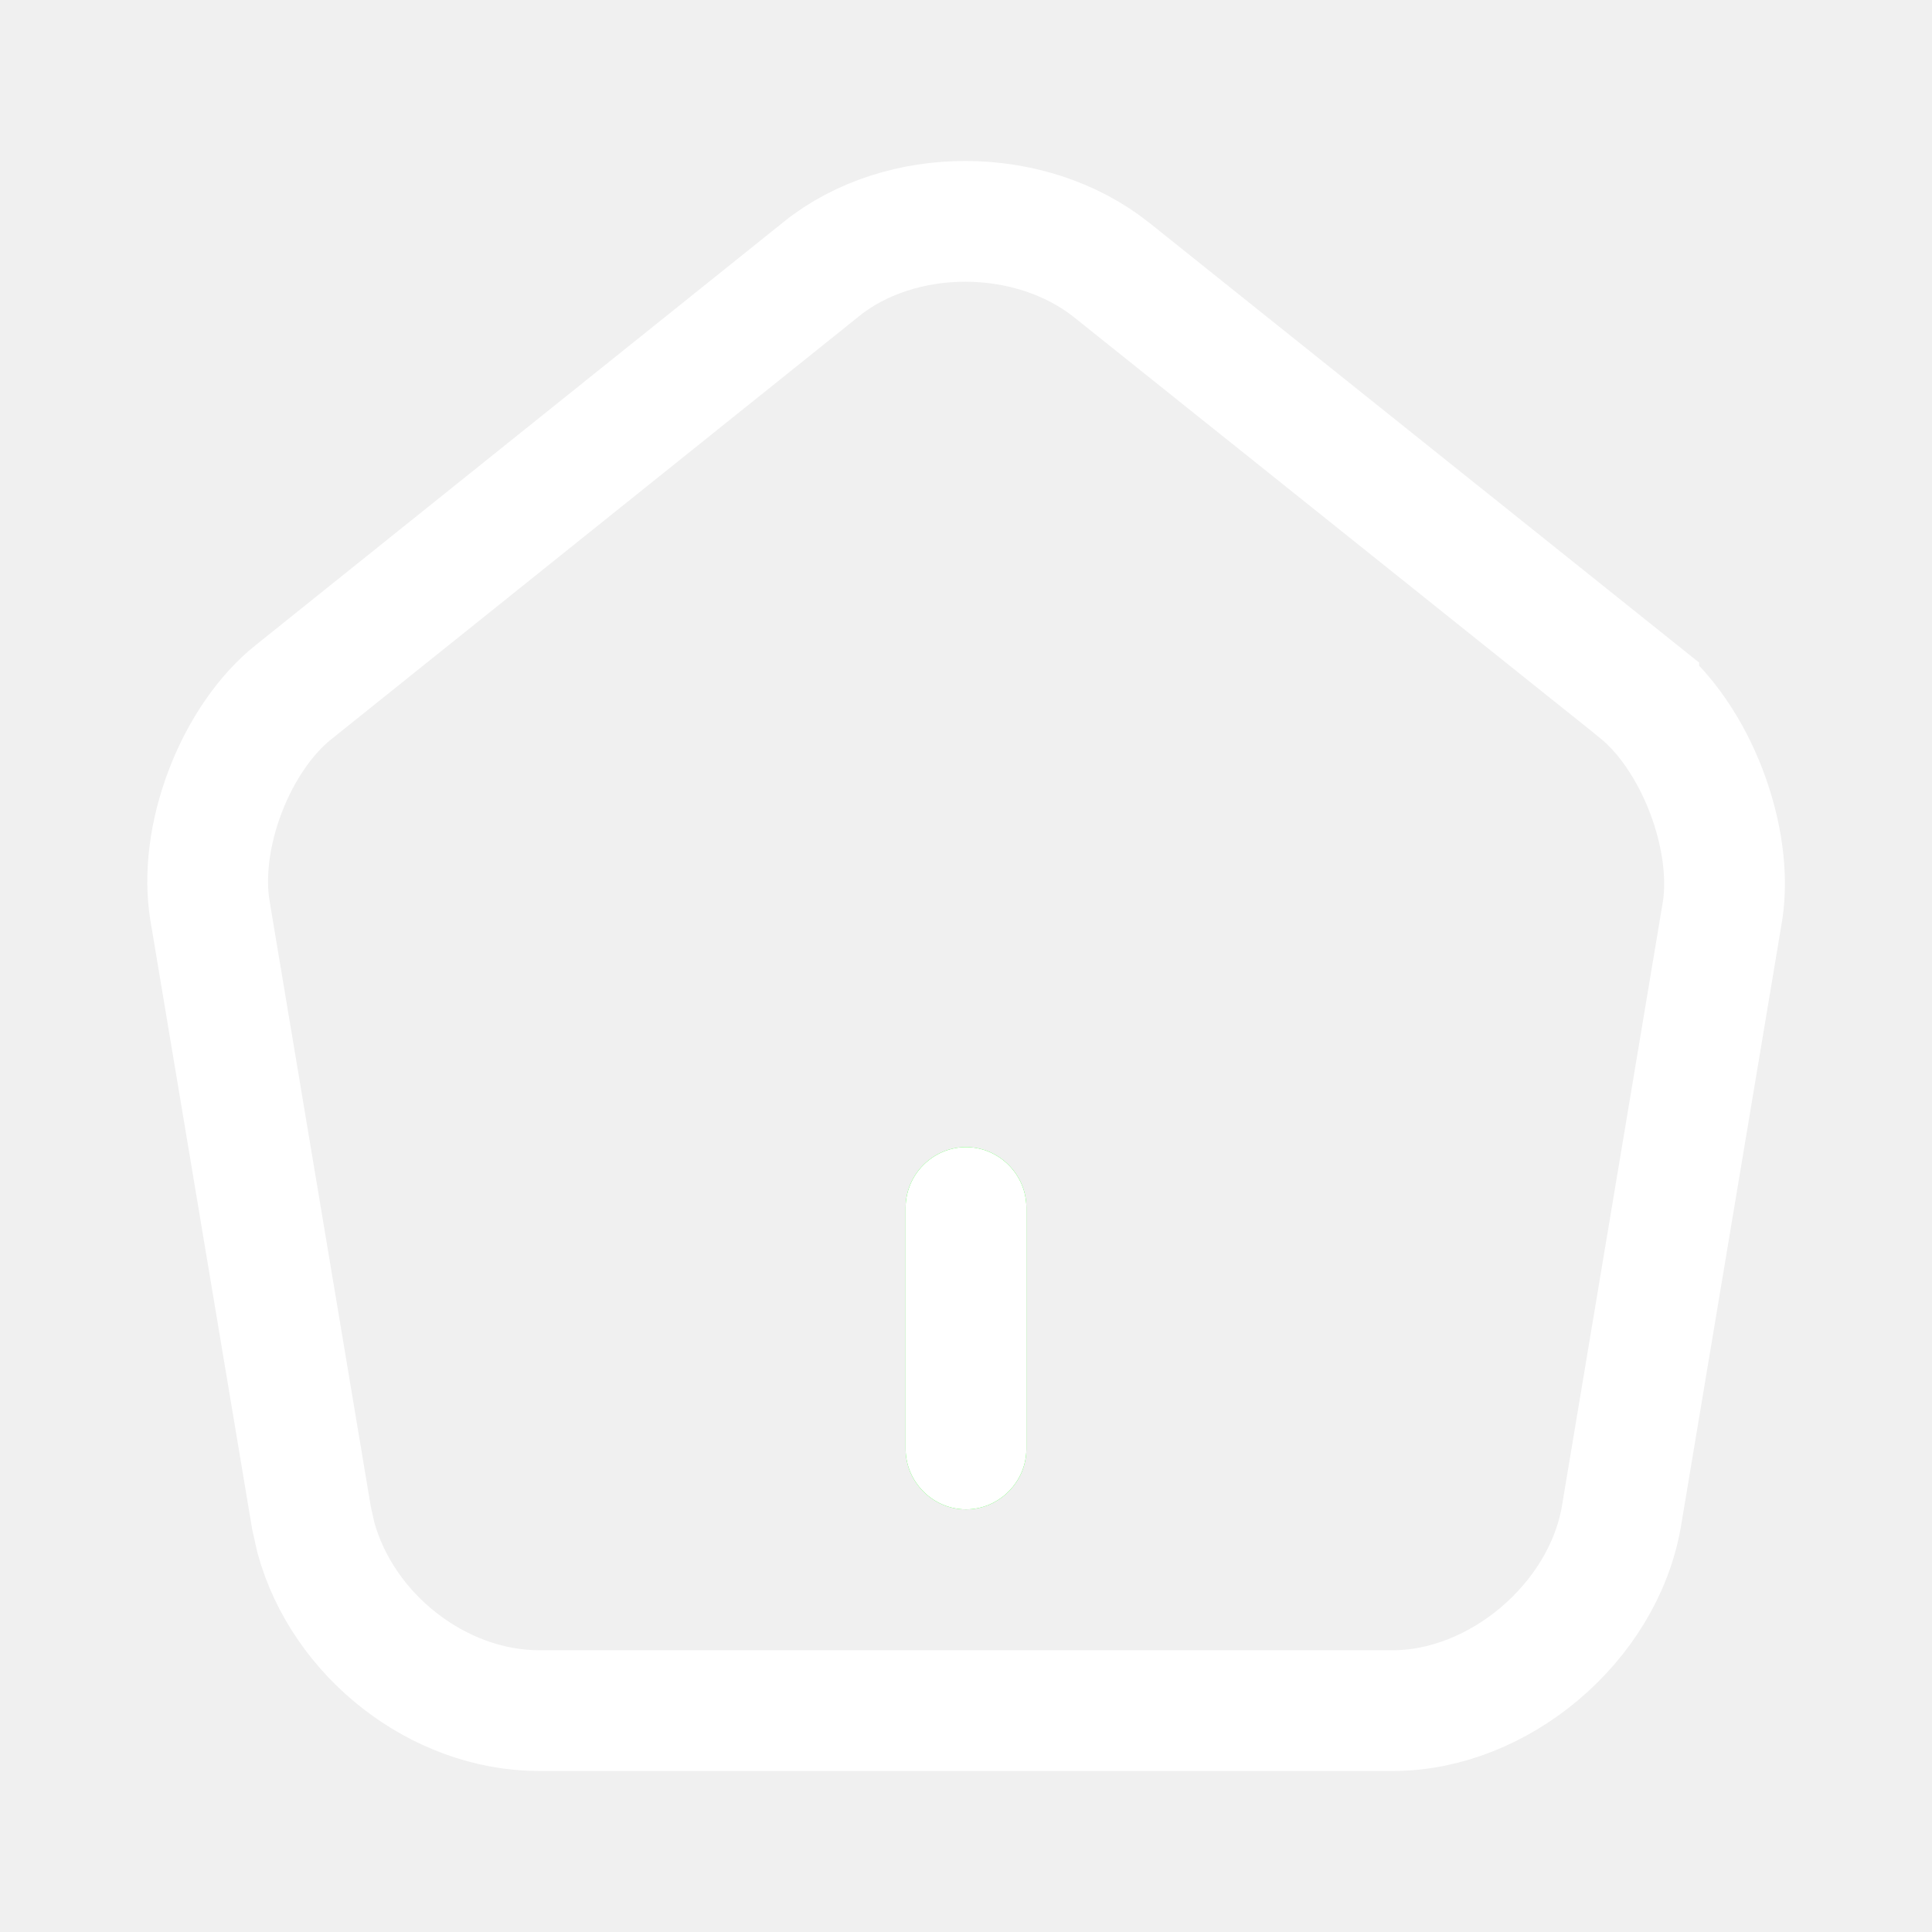
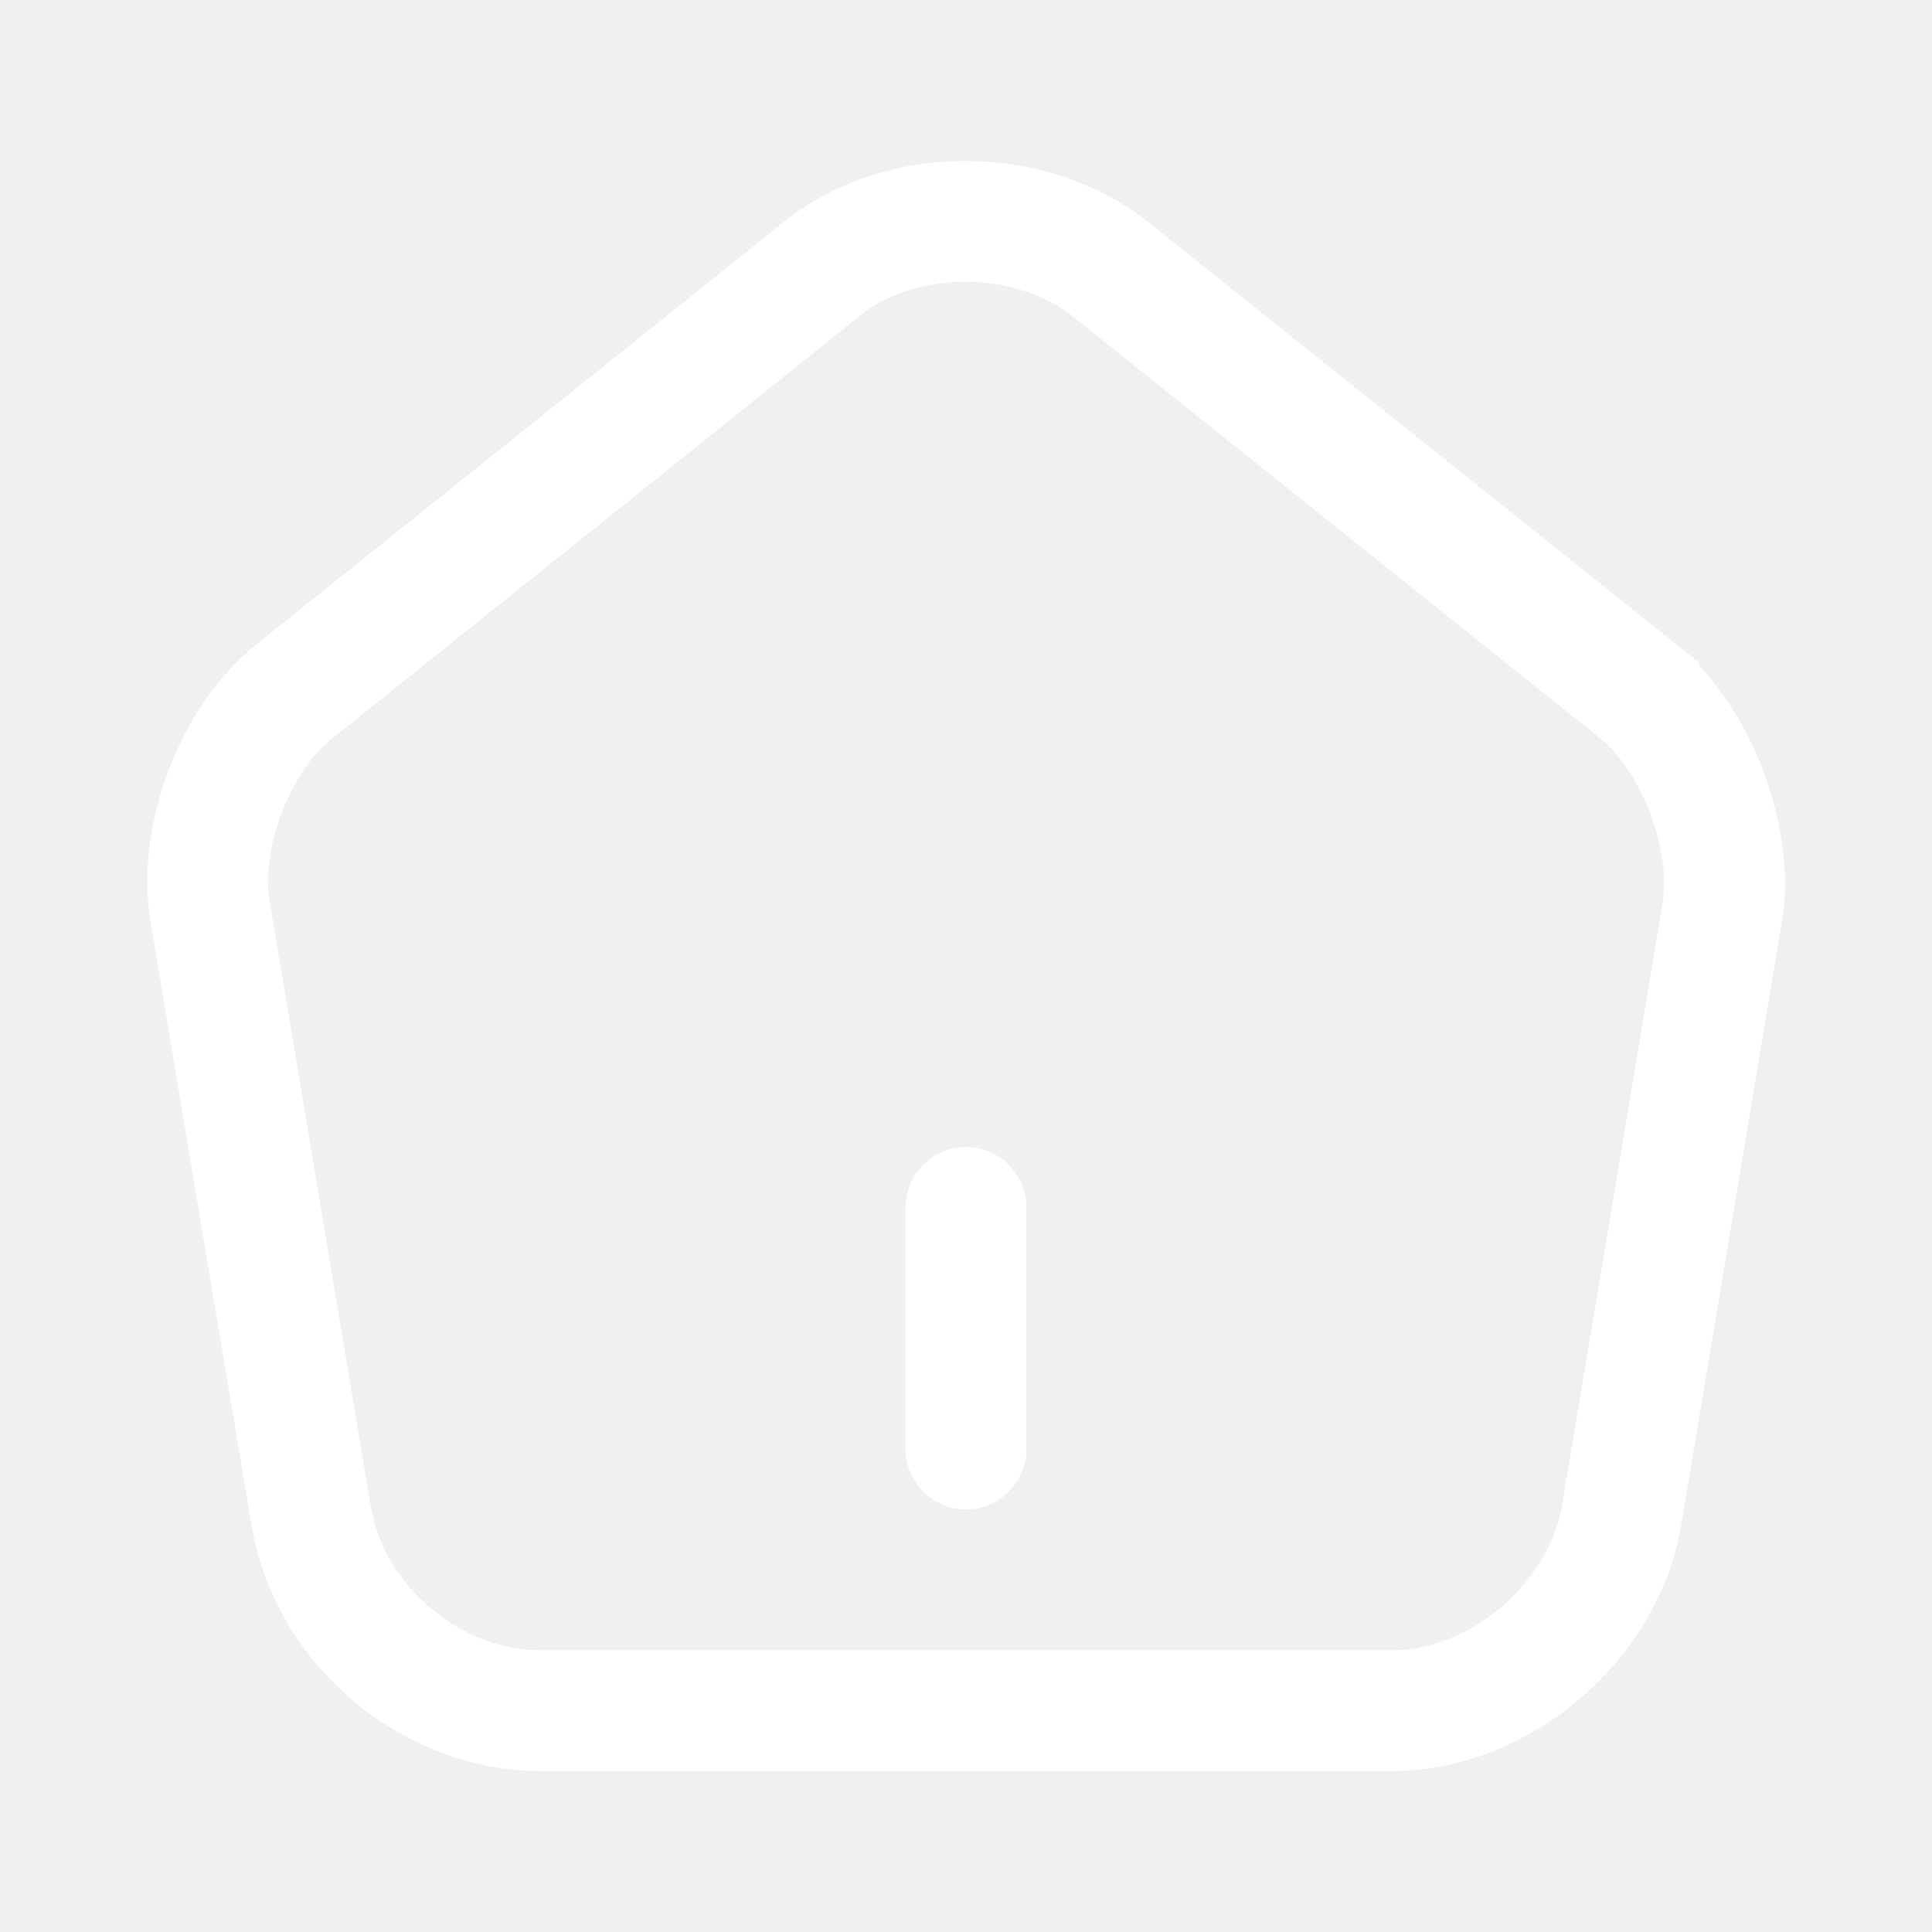
<svg xmlns="http://www.w3.org/2000/svg" preserveAspectRatio="none" width="100%" height="100%" overflow="visible" style="display: block;" viewBox="0 0 24 24" fill="none">
  <g id="home">
    <path id="Vector" d="M10.199 3.345C11.191 2.548 12.802 2.551 13.812 3.356L20.357 8.591V8.592C20.693 8.866 20.998 9.309 21.197 9.83C21.396 10.351 21.465 10.886 21.398 11.316L20.141 18.842C19.912 20.157 18.62 21.25 17.3 21.25H6.7C5.442 21.25 4.256 20.314 3.924 19.1L3.869 18.854L2.609 11.316V11.314C2.536 10.883 2.6 10.349 2.798 9.831C2.995 9.313 3.303 8.872 3.647 8.597L3.649 8.596L10.199 3.346V3.345Z" stroke="white" stroke-width="1.5" />
    <g id="Vector_2">
-       <mask id="path-2-inside-1_0_176" fill="white">
+       <mask id="path-2-inside-1_0_175" fill="white">
        <path d="M12 18.75C11.59 18.75 11.25 18.41 11.25 18V15C11.25 14.59 11.59 14.25 12 14.25C12.41 14.25 12.75 14.59 12.75 15V18C12.75 18.41 12.41 18.75 12 18.75Z" />
      </mask>
-       <path d="M12 18.75C11.59 18.75 11.25 18.41 11.25 18V15C11.25 14.59 11.59 14.25 12 14.25C12.41 14.25 12.75 14.59 12.75 15V18C12.75 18.41 12.41 18.75 12 18.75Z" fill="#07FF00" />
-       <path d="M12 18.75V17.25C12.418 17.25 12.75 17.582 12.75 18H11.25H9.75C9.75 19.238 10.762 20.25 12 20.25V18.75ZM11.25 18H12.75V15H11.25H9.75V18H11.25ZM11.25 15H12.75C12.75 15.418 12.418 15.75 12 15.75V14.25V12.75C10.762 12.75 9.75 13.762 9.75 15H11.25ZM12 14.25V15.75C11.582 15.75 11.25 15.418 11.25 15H12.75H14.25C14.25 13.762 13.238 12.75 12 12.75V14.25ZM12.75 15H11.25V18H12.75H14.25V15H12.75ZM12.75 18H11.25C11.25 17.582 11.582 17.25 12 17.25V18.75V20.25C13.238 20.25 14.25 19.238 14.25 18H12.75Z" fill="white" mask="url(#path-2-inside-1_0_176)" />
+       <path d="M12 18.75C11.59 18.75 11.25 18.41 11.25 18V15C11.25 14.59 11.59 14.25 12 14.25C12.41 14.25 12.75 14.59 12.75 15V18C12.75 18.41 12.41 18.75 12 18.75Z" fill="white" />
+       <path d="M12 18.75V17.25C12.418 17.25 12.75 17.582 12.75 18H11.25H9.75C9.75 19.238 10.762 20.25 12 20.25V18.75ZM11.25 18H12.75V15H11.25H9.75V18H11.25ZM11.25 15H12.75C12.75 15.418 12.418 15.75 12 15.75V14.25V12.75C10.762 12.75 9.75 13.762 9.75 15H11.25ZM12 14.25V15.75C11.582 15.75 11.25 15.418 11.25 15H12.75H14.25C14.25 13.762 13.238 12.75 12 12.75V14.25ZM12.75 15H11.25V18H12.75H14.25V15H12.75ZM12.75 18H11.25C11.25 17.582 11.582 17.25 12 17.25V18.75V20.25C13.238 20.25 14.25 19.238 14.25 18H12.75Z" fill="white" mask="url(#path-2-inside-1_0_175)" />
    </g>
    <path id="Vector_3" opacity="0" d="M23.5 0.5V23.5H0.5V0.5H23.5Z" stroke="white" />
  </g>
</svg>
